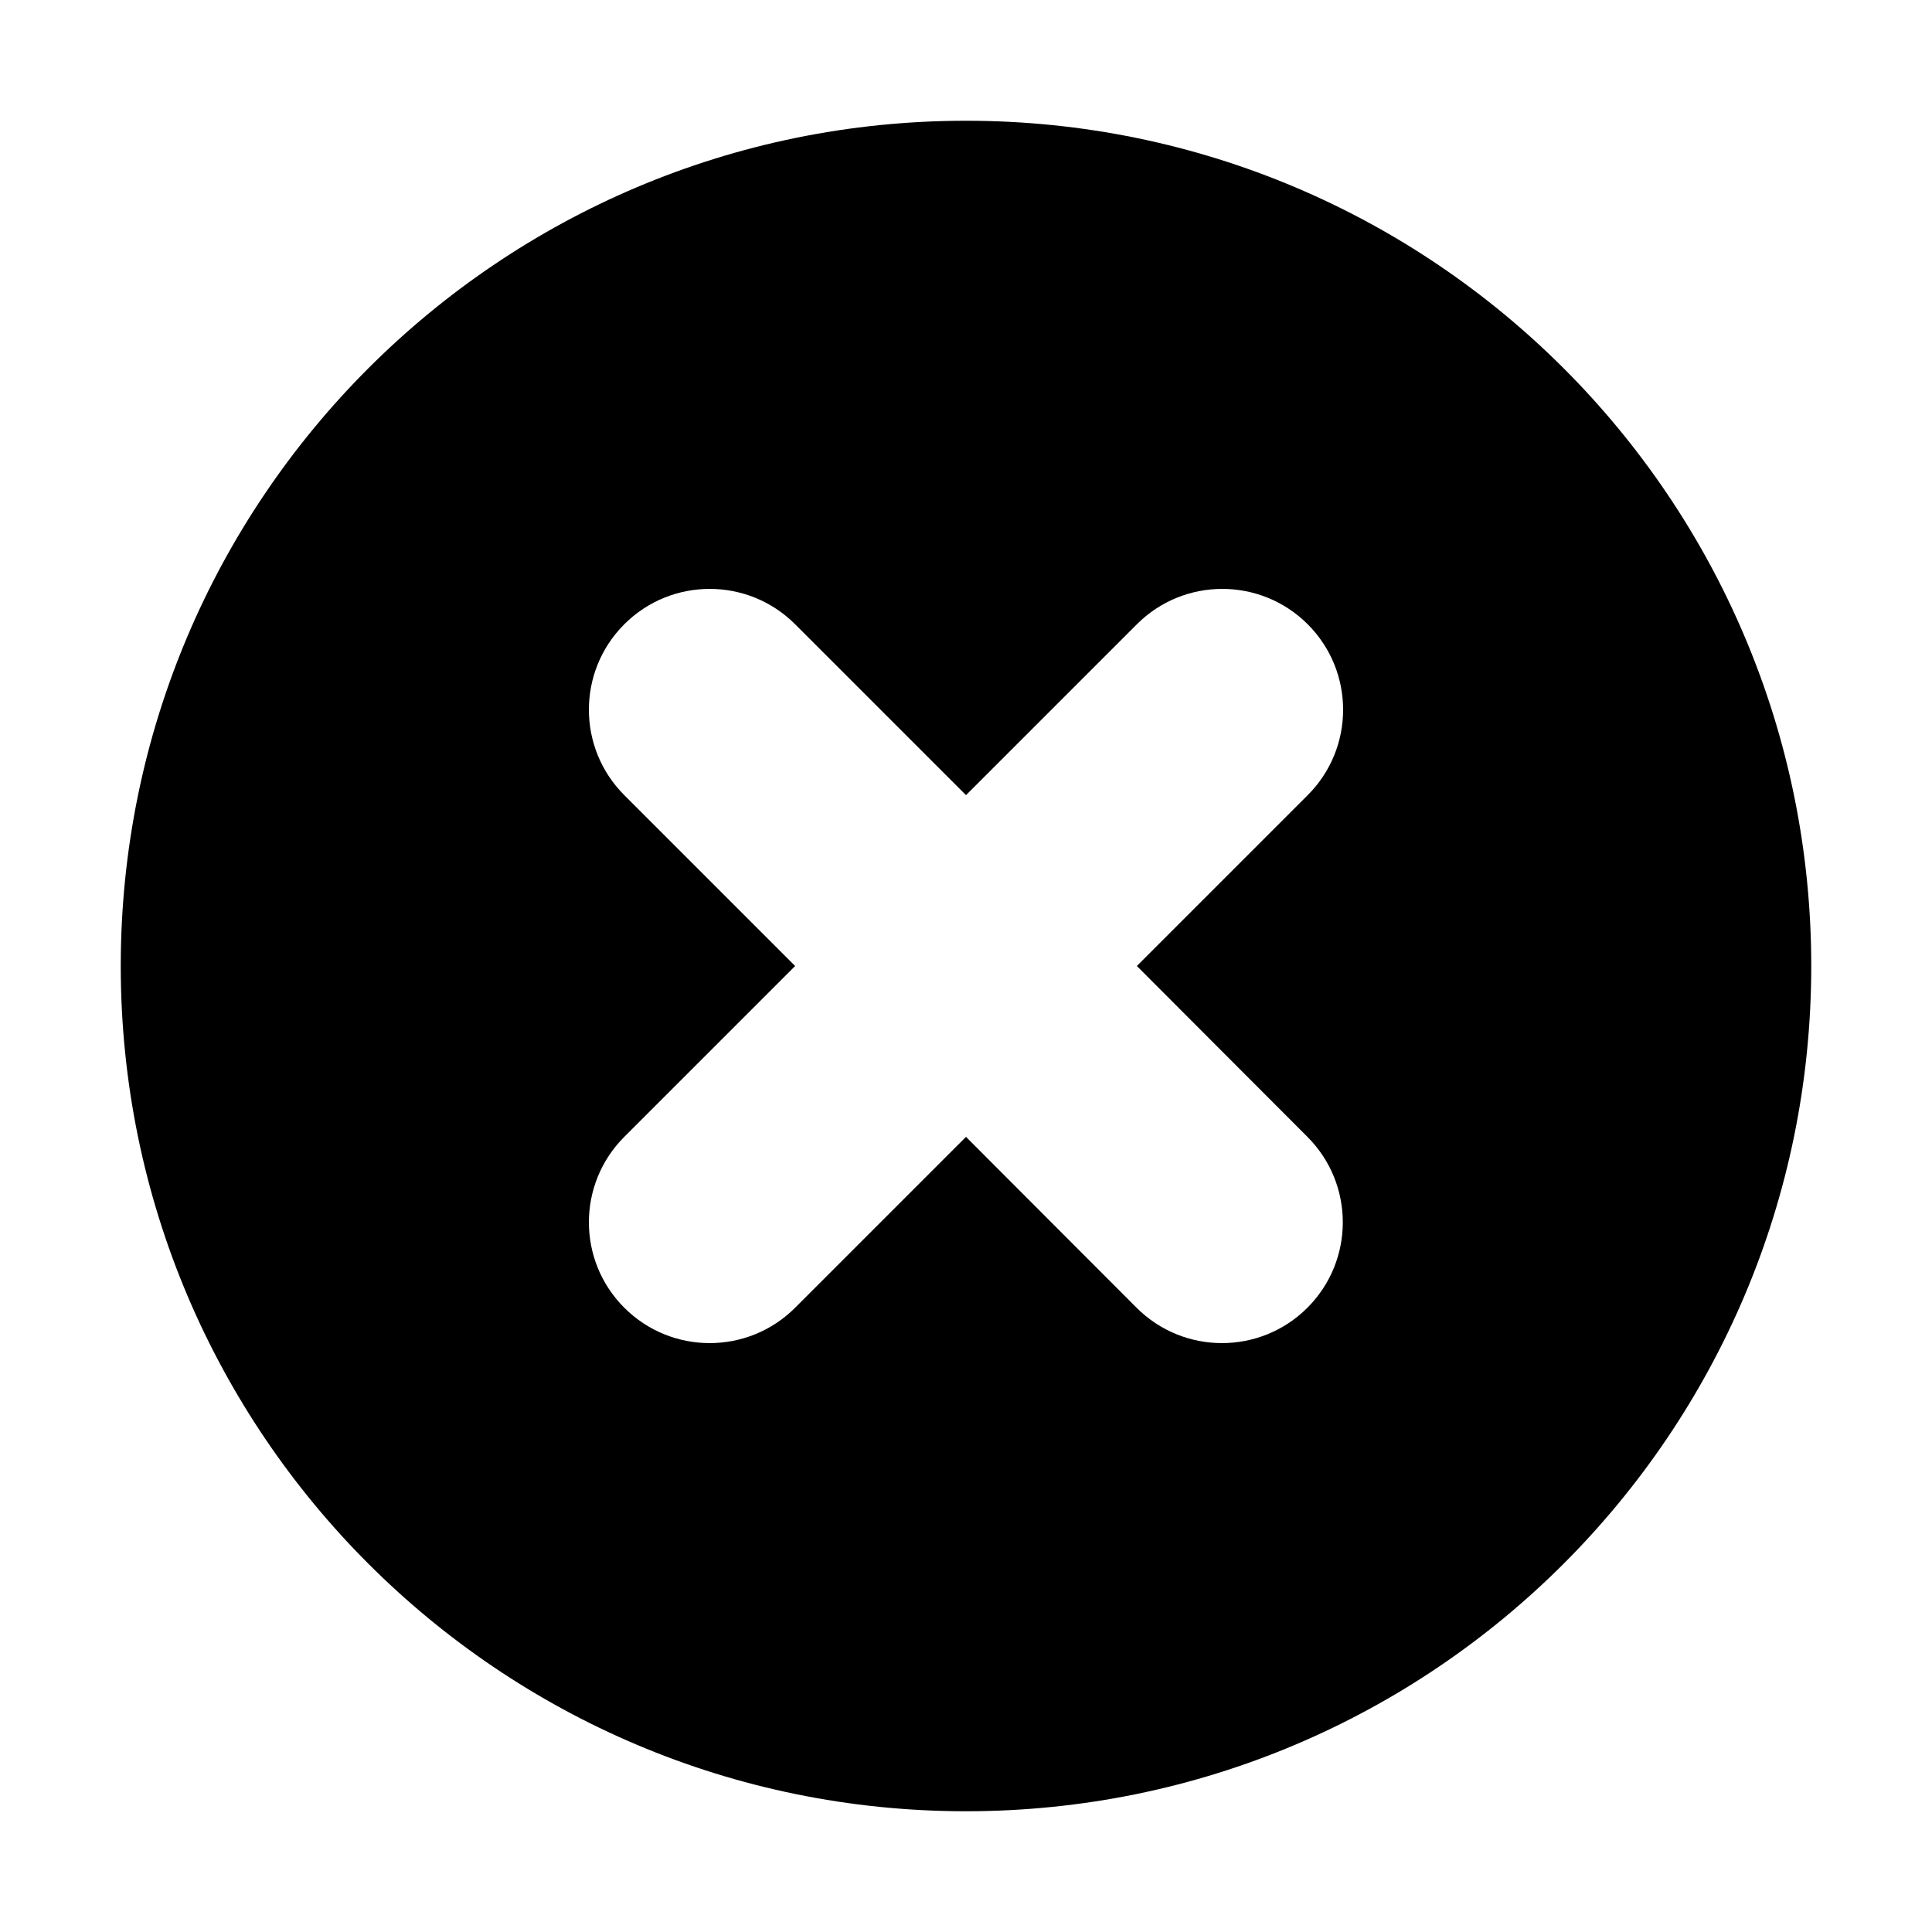
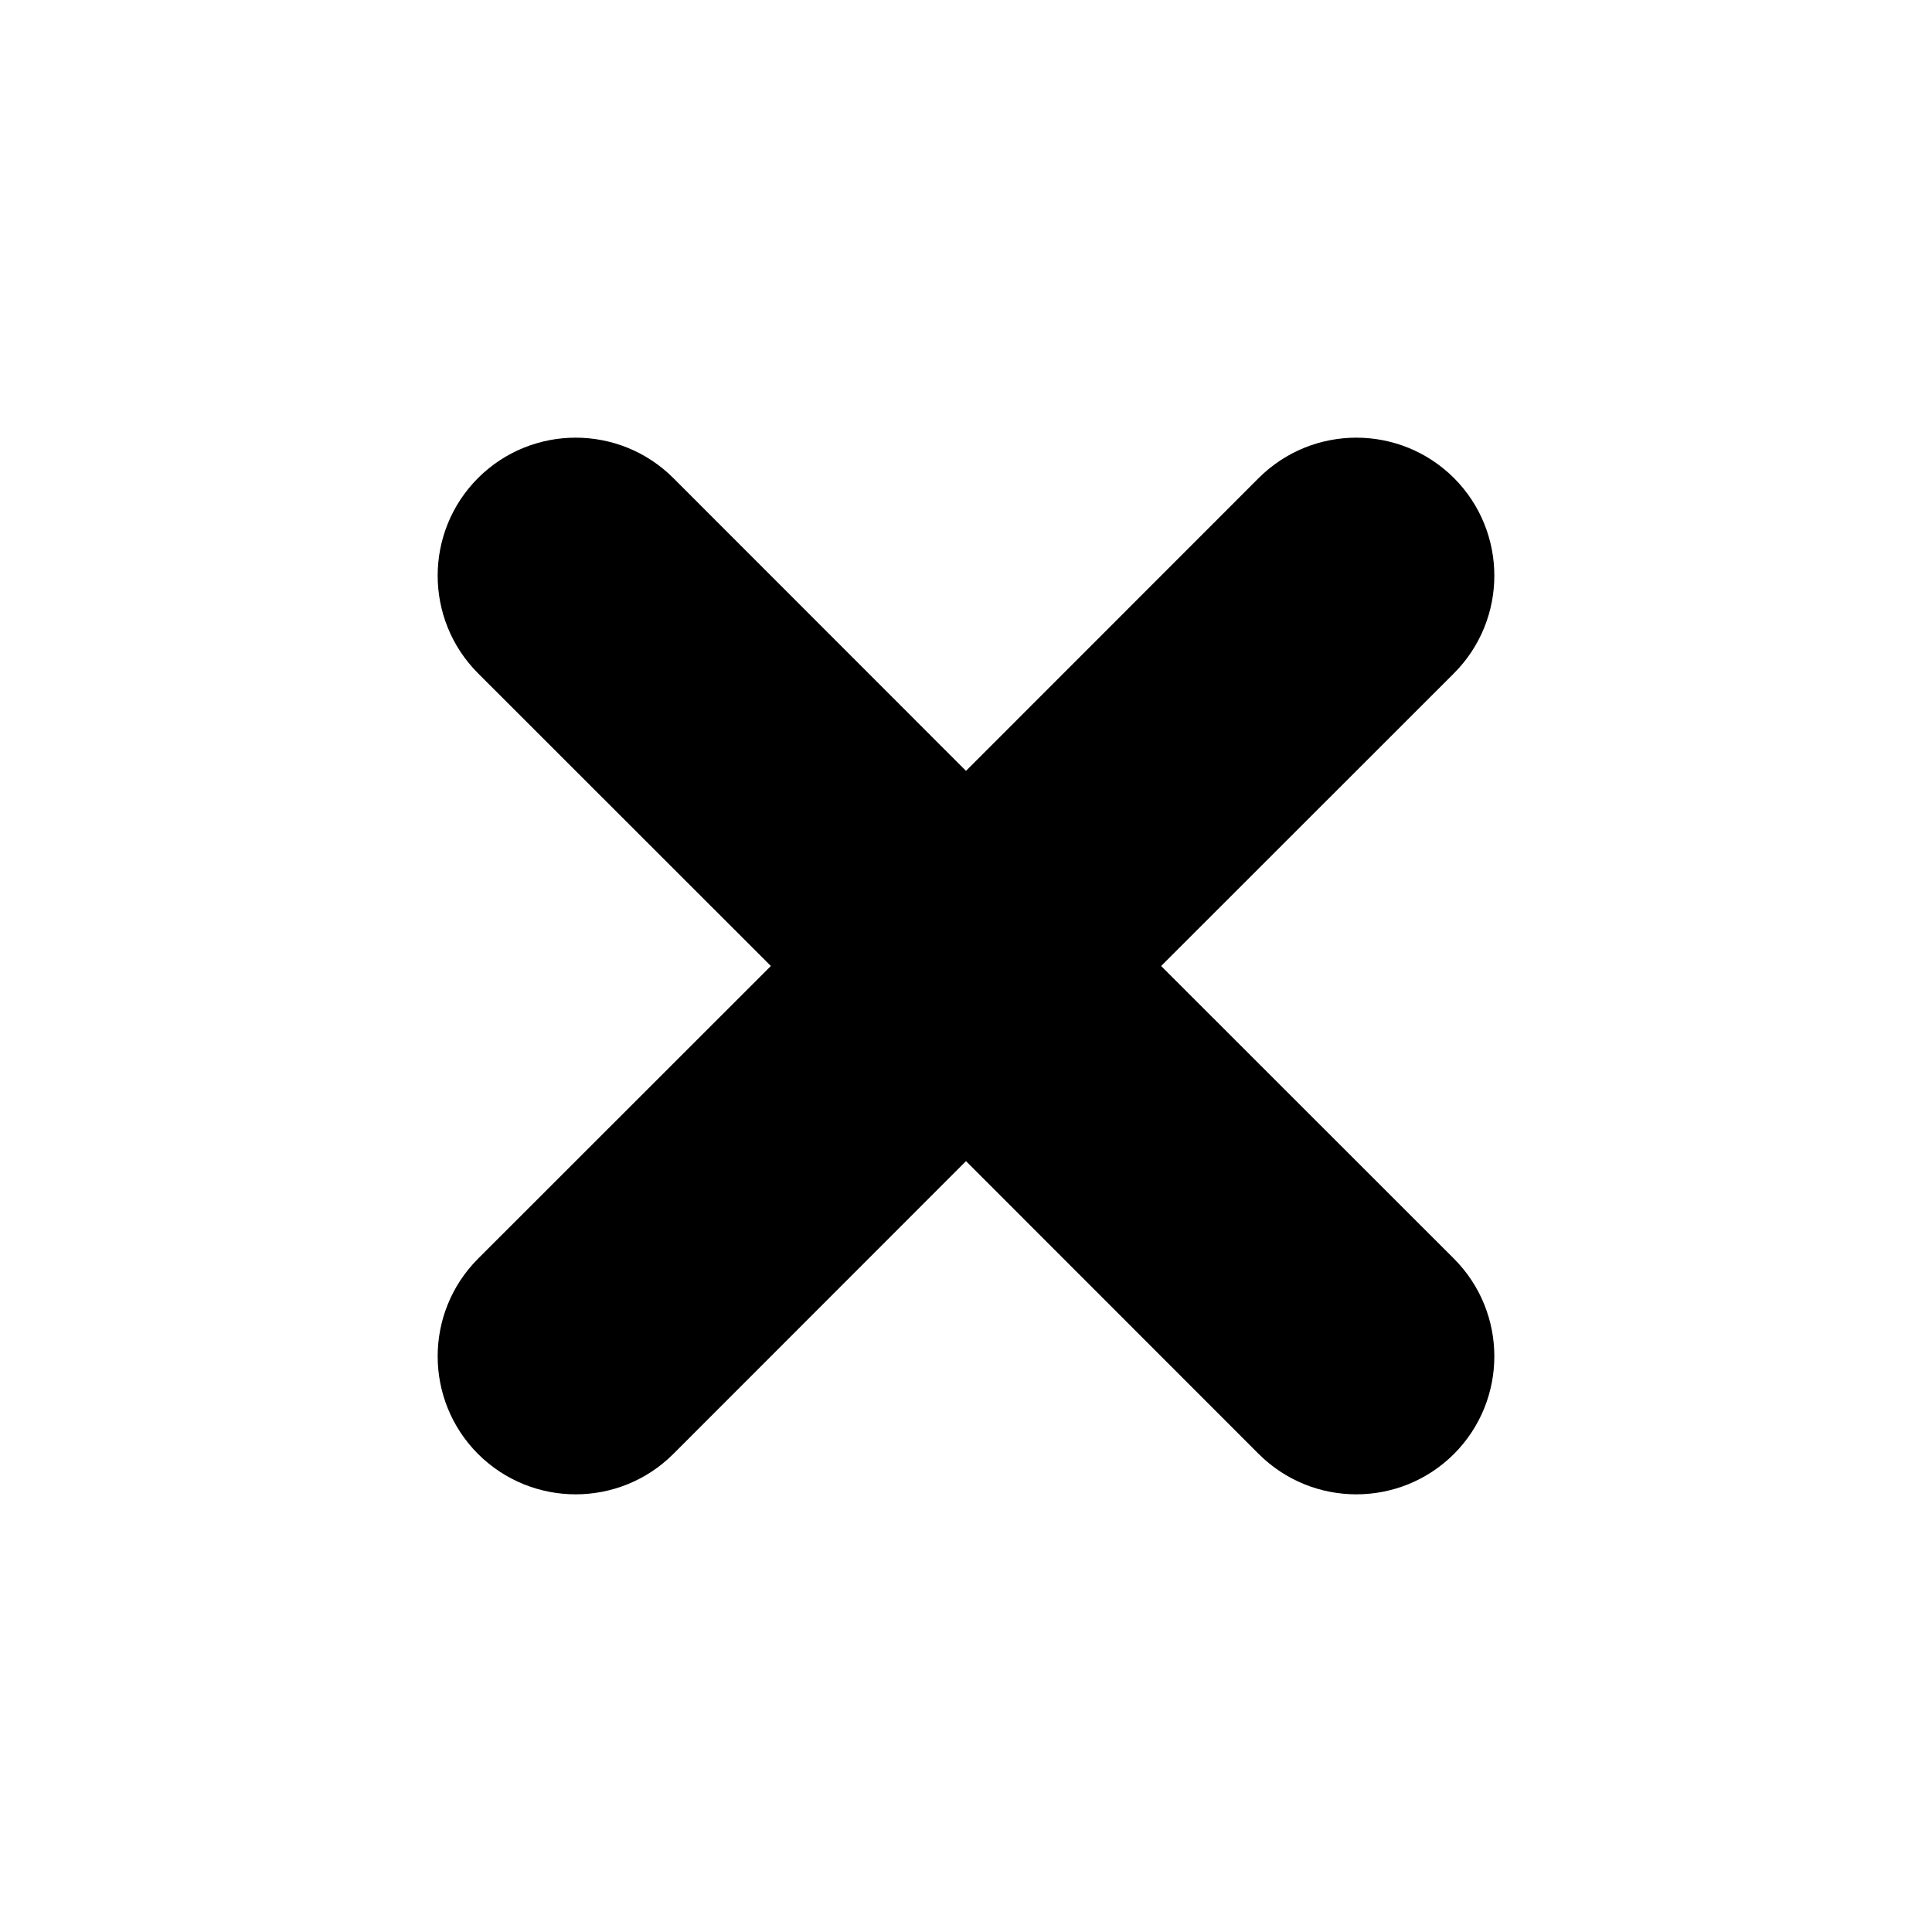
- <svg xmlns="http://www.w3.org/2000/svg" id="Layer_1" data-name="Layer 1" viewBox="0 0 64 64">
-   <path d="M32,4A28,28,0,1,0,60,32,28,28,0,0,0,32,4ZM43.31,37.66a4,4,0,0,1-5.66,5.66L32,37.66l-5.66,5.66a4,4,0,0,1-5.66-5.66L26.34,32l-5.66-5.66a4,4,0,0,1,5.66-5.66L32,26.34l5.66-5.66a4,4,0,0,1,5.66,5.66L37.66,32Z" />
+ <svg xmlns="http://www.w3.org/2000/svg" width="14" height="14" viewBox="0 0 14 14">
+   <path fill-rule="evenodd" d="M8.414,7 L10.536,4.879 C10.926,4.488 10.926,3.855 10.536,3.464 C10.145,3.074 9.512,3.074 9.121,3.464 L7,5.586 L4.879,3.464 C4.488,3.074 3.855,3.074 3.464,3.464 C3.074,3.855 3.074,4.488 3.464,4.879 L5.586,7 L3.464,9.121 C3.074,9.512 3.074,10.145 3.464,10.536 C3.855,10.926 4.488,10.926 4.879,10.536 L7,8.414 L9.121,10.536 C9.512,10.926 10.145,10.926 10.536,10.536 C10.926,10.145 10.926,9.512 10.536,9.121 L8.414,7 Z" />
</svg>
